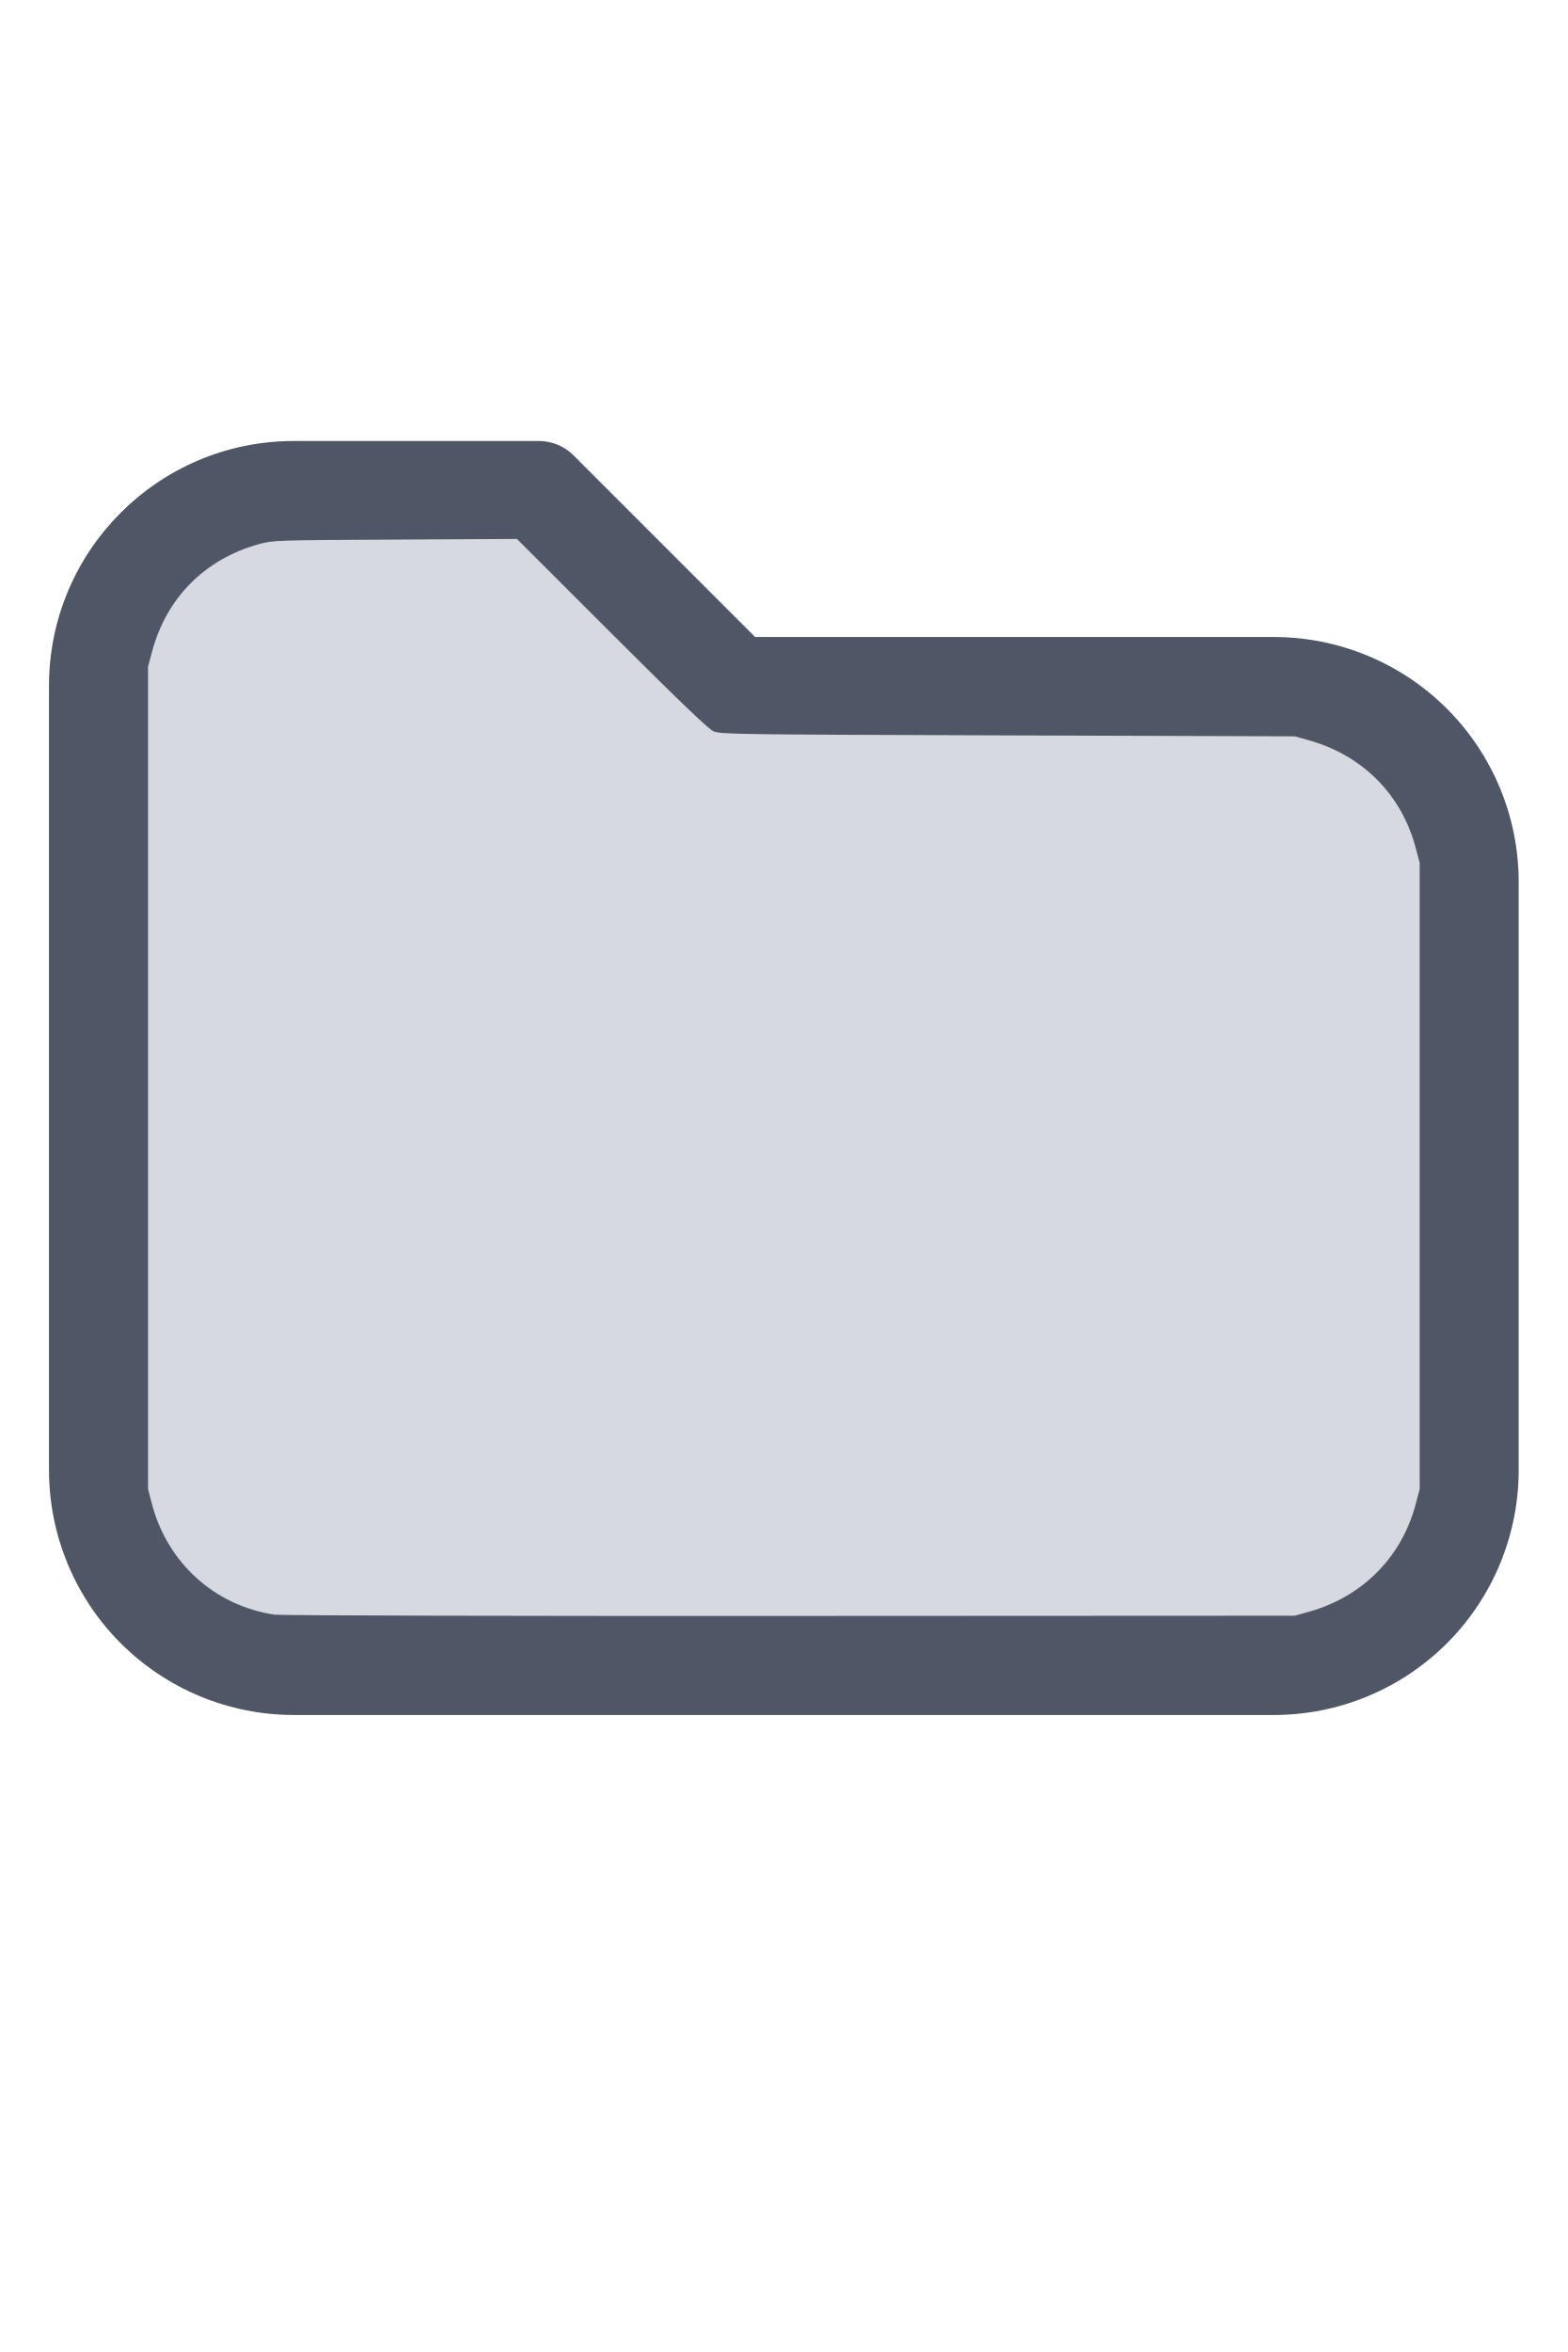
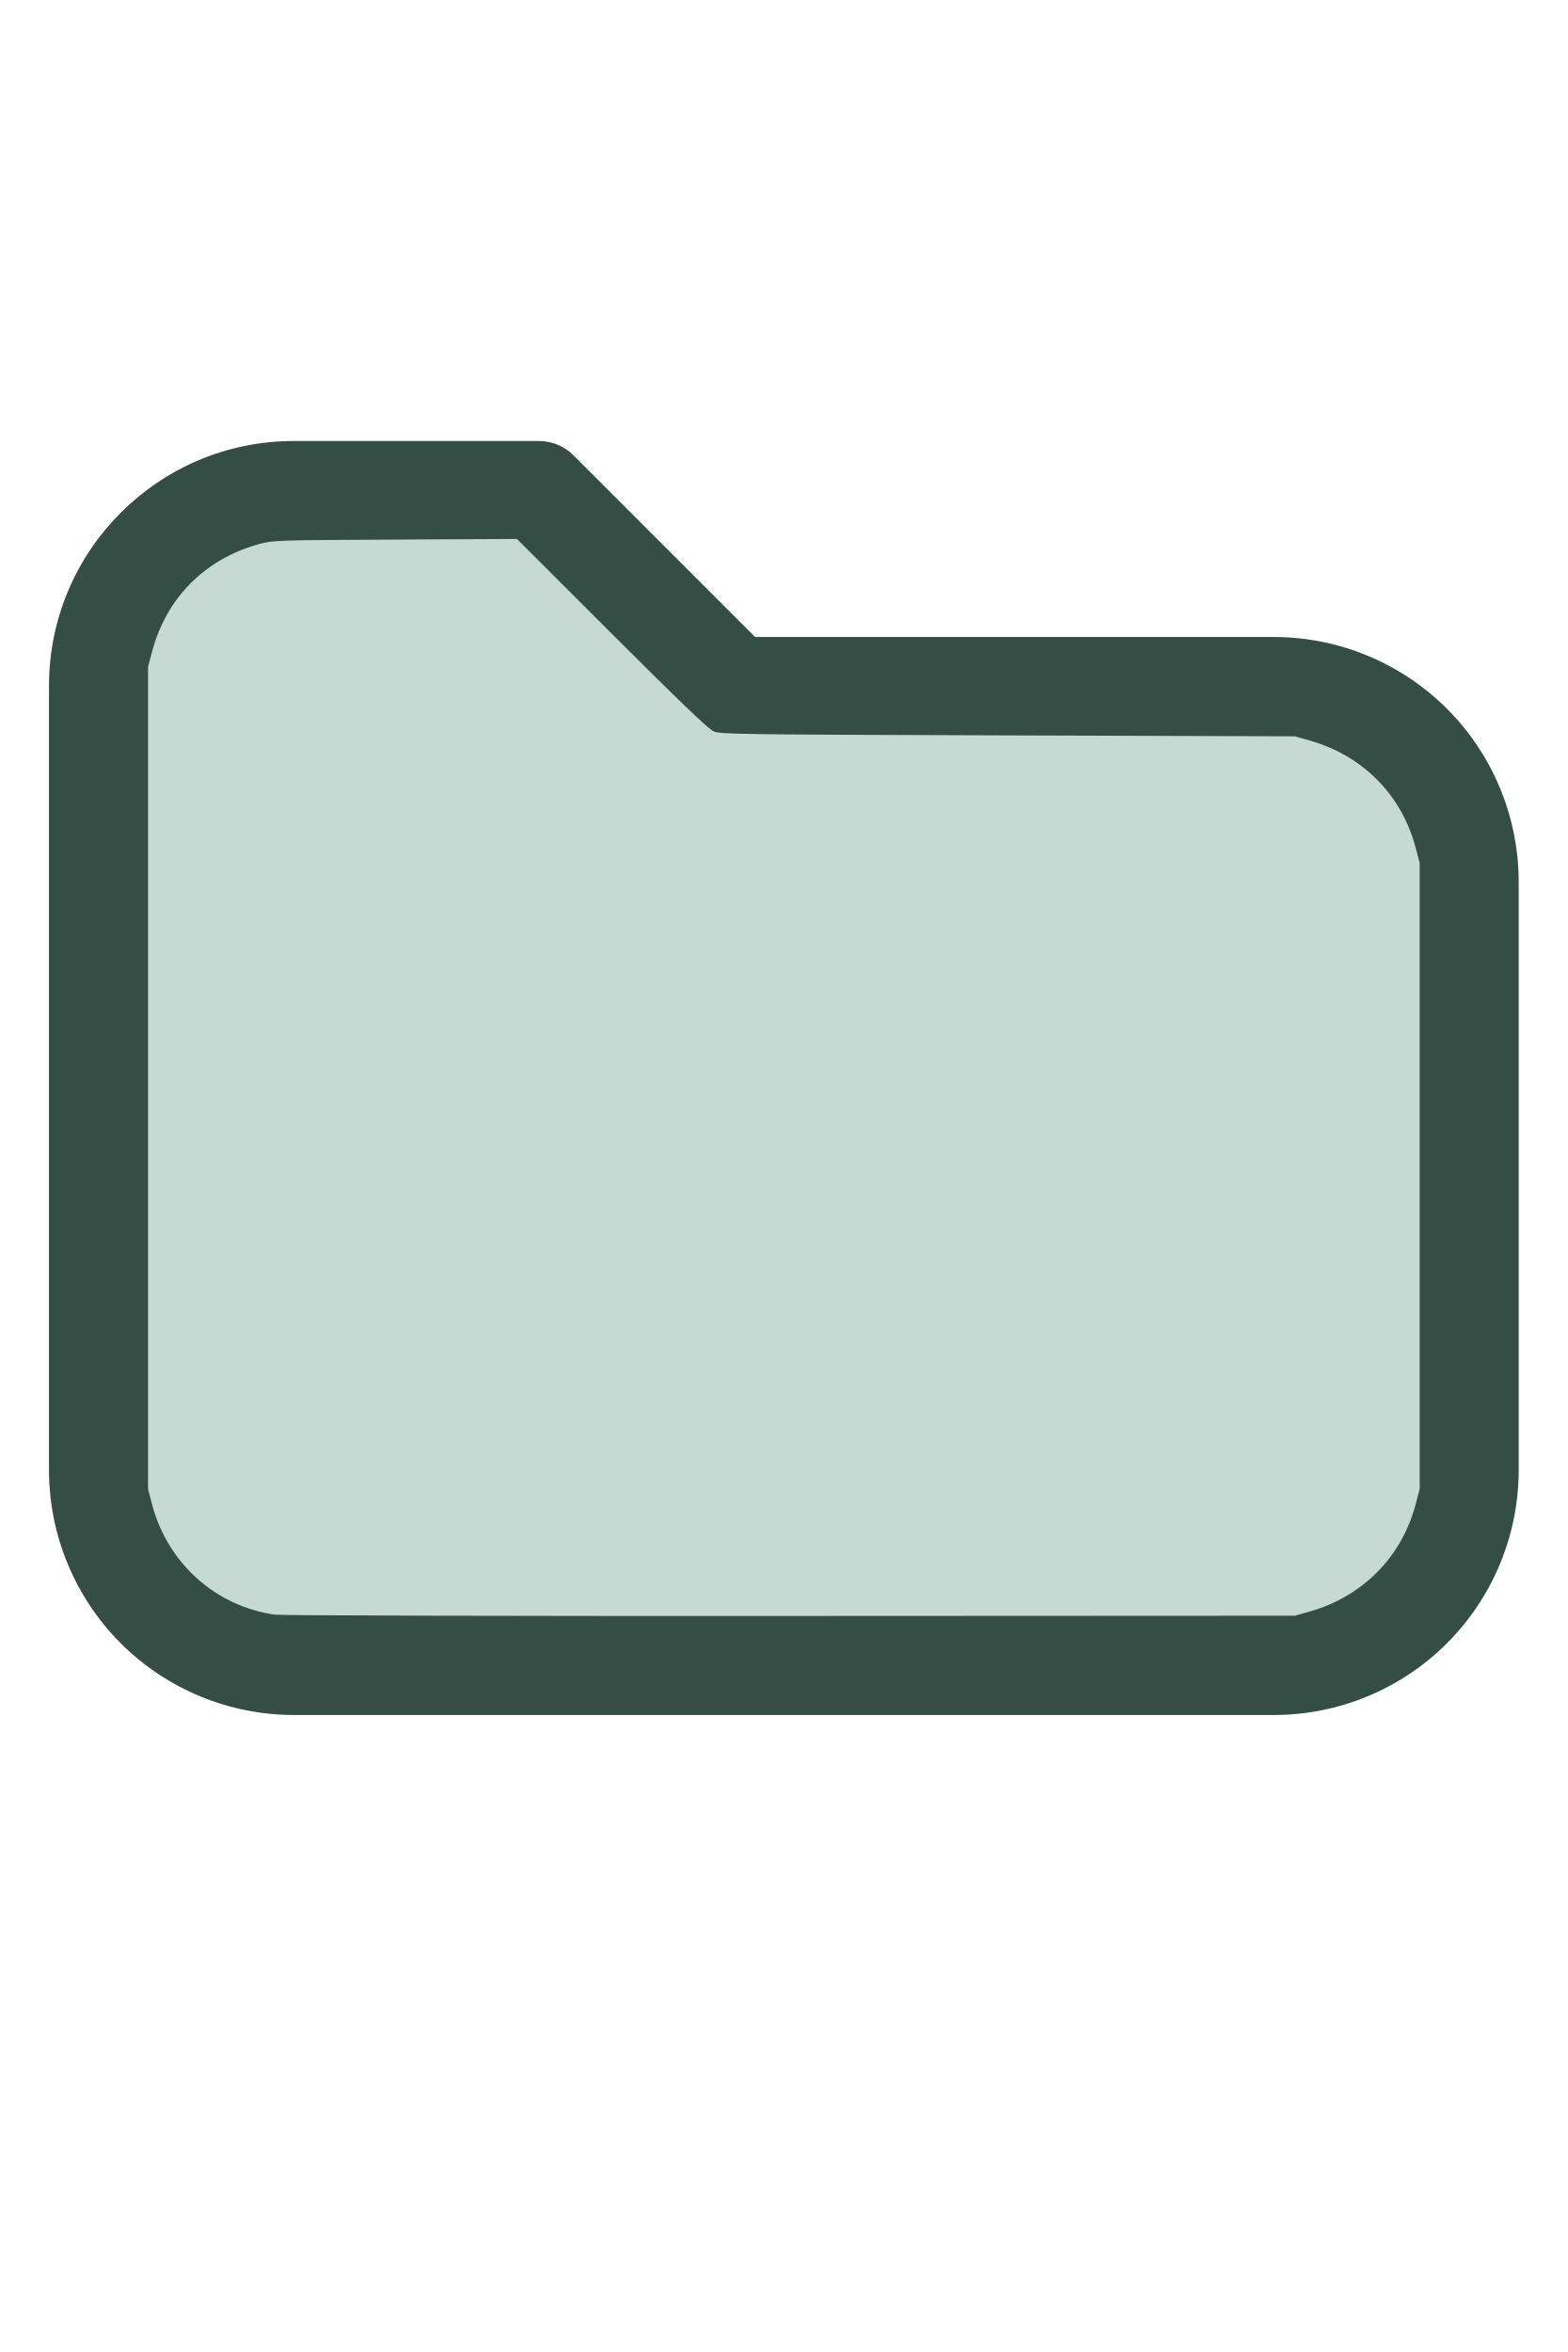
<svg xmlns="http://www.w3.org/2000/svg" version="1.1" width="16" height="24" viewBox="0 0 32 32" xml:space="preserve">
-   <g style="fill:#4F5665;">
+   <g style="fill:#344D45;">
    <path d="M1,5.998l-0,16.002c-0,1.326 0.527,2.598 1.464,3.536c0.938,0.937 2.21,1.464 3.536,1.464c5.322,0 14.678,-0 20,0c1.326,0 2.598,-0.527 3.536,-1.464c0.937,-0.938 1.464,-2.21 1.464,-3.536c0,-3.486 0,-8.514 0,-12c0,-1.326 -0.527,-2.598 -1.464,-3.536c-0.938,-0.937 -2.21,-1.464 -3.536,-1.464c-0,0 -10.586,0 -10.586,0c0,-0 -3.707,-3.707 -3.707,-3.707c-0.187,-0.188 -0.442,-0.293 -0.707,-0.293l-5.002,0c-2.76,0 -4.998,2.238 -4.998,4.998Zm2,-0l-0,16.002c-0,0.796 0.316,1.559 0.879,2.121c0.562,0.563 1.325,0.879 2.121,0.879l20,0c0.796,0 1.559,-0.316 2.121,-0.879c0.563,-0.562 0.879,-1.325 0.879,-2.121c0,-3.486 0,-8.514 0,-12c0,-0.796 -0.316,-1.559 -0.879,-2.121c-0.562,-0.563 -1.325,-0.879 -2.121,-0.879c-7.738,0 -11,0 -11,0c-0.265,0 -0.52,-0.105 -0.707,-0.293c-0,0 -3.707,-3.707 -3.707,-3.707c-0,0 -4.588,0 -4.588,0c-1.656,0 -2.998,1.342 -2.998,2.998Z" />
  </g>
-   <g style="fill:#D6D9DF;stroke-width:0;">
+   <g style="fill:#C7D9D3;stroke-width:0;">
    <path d="M 5.606,24.952 C 4.392,24.775 3.42,23.9 3.103,22.699 L 3.022,22.389 V 13.998 5.606 L 3.104,5.298 C 3.396,4.203 4.18,3.412 5.279,3.106 5.565,3.026 5.615,3.024 8.061,3.012 l 2.491,-0.013 1.932,1.93 c 1.344,1.343 1.976,1.95 2.078,1.995 0.137,0.062 0.474,0.066 6.007,0.084 l 5.861,0.019 0.291,0.082 c 1.095,0.308 1.89,1.109 2.176,2.193 l 0.082,0.309 V 16 22.389 l -0.082,0.309 c -0.284,1.079 -1.086,1.888 -2.176,2.194 l -0.291,0.082 -10.303,0.005 c -5.7,0.003 -10.4,-0.009 -10.521,-0.027 z" />
  </g>
</svg>
